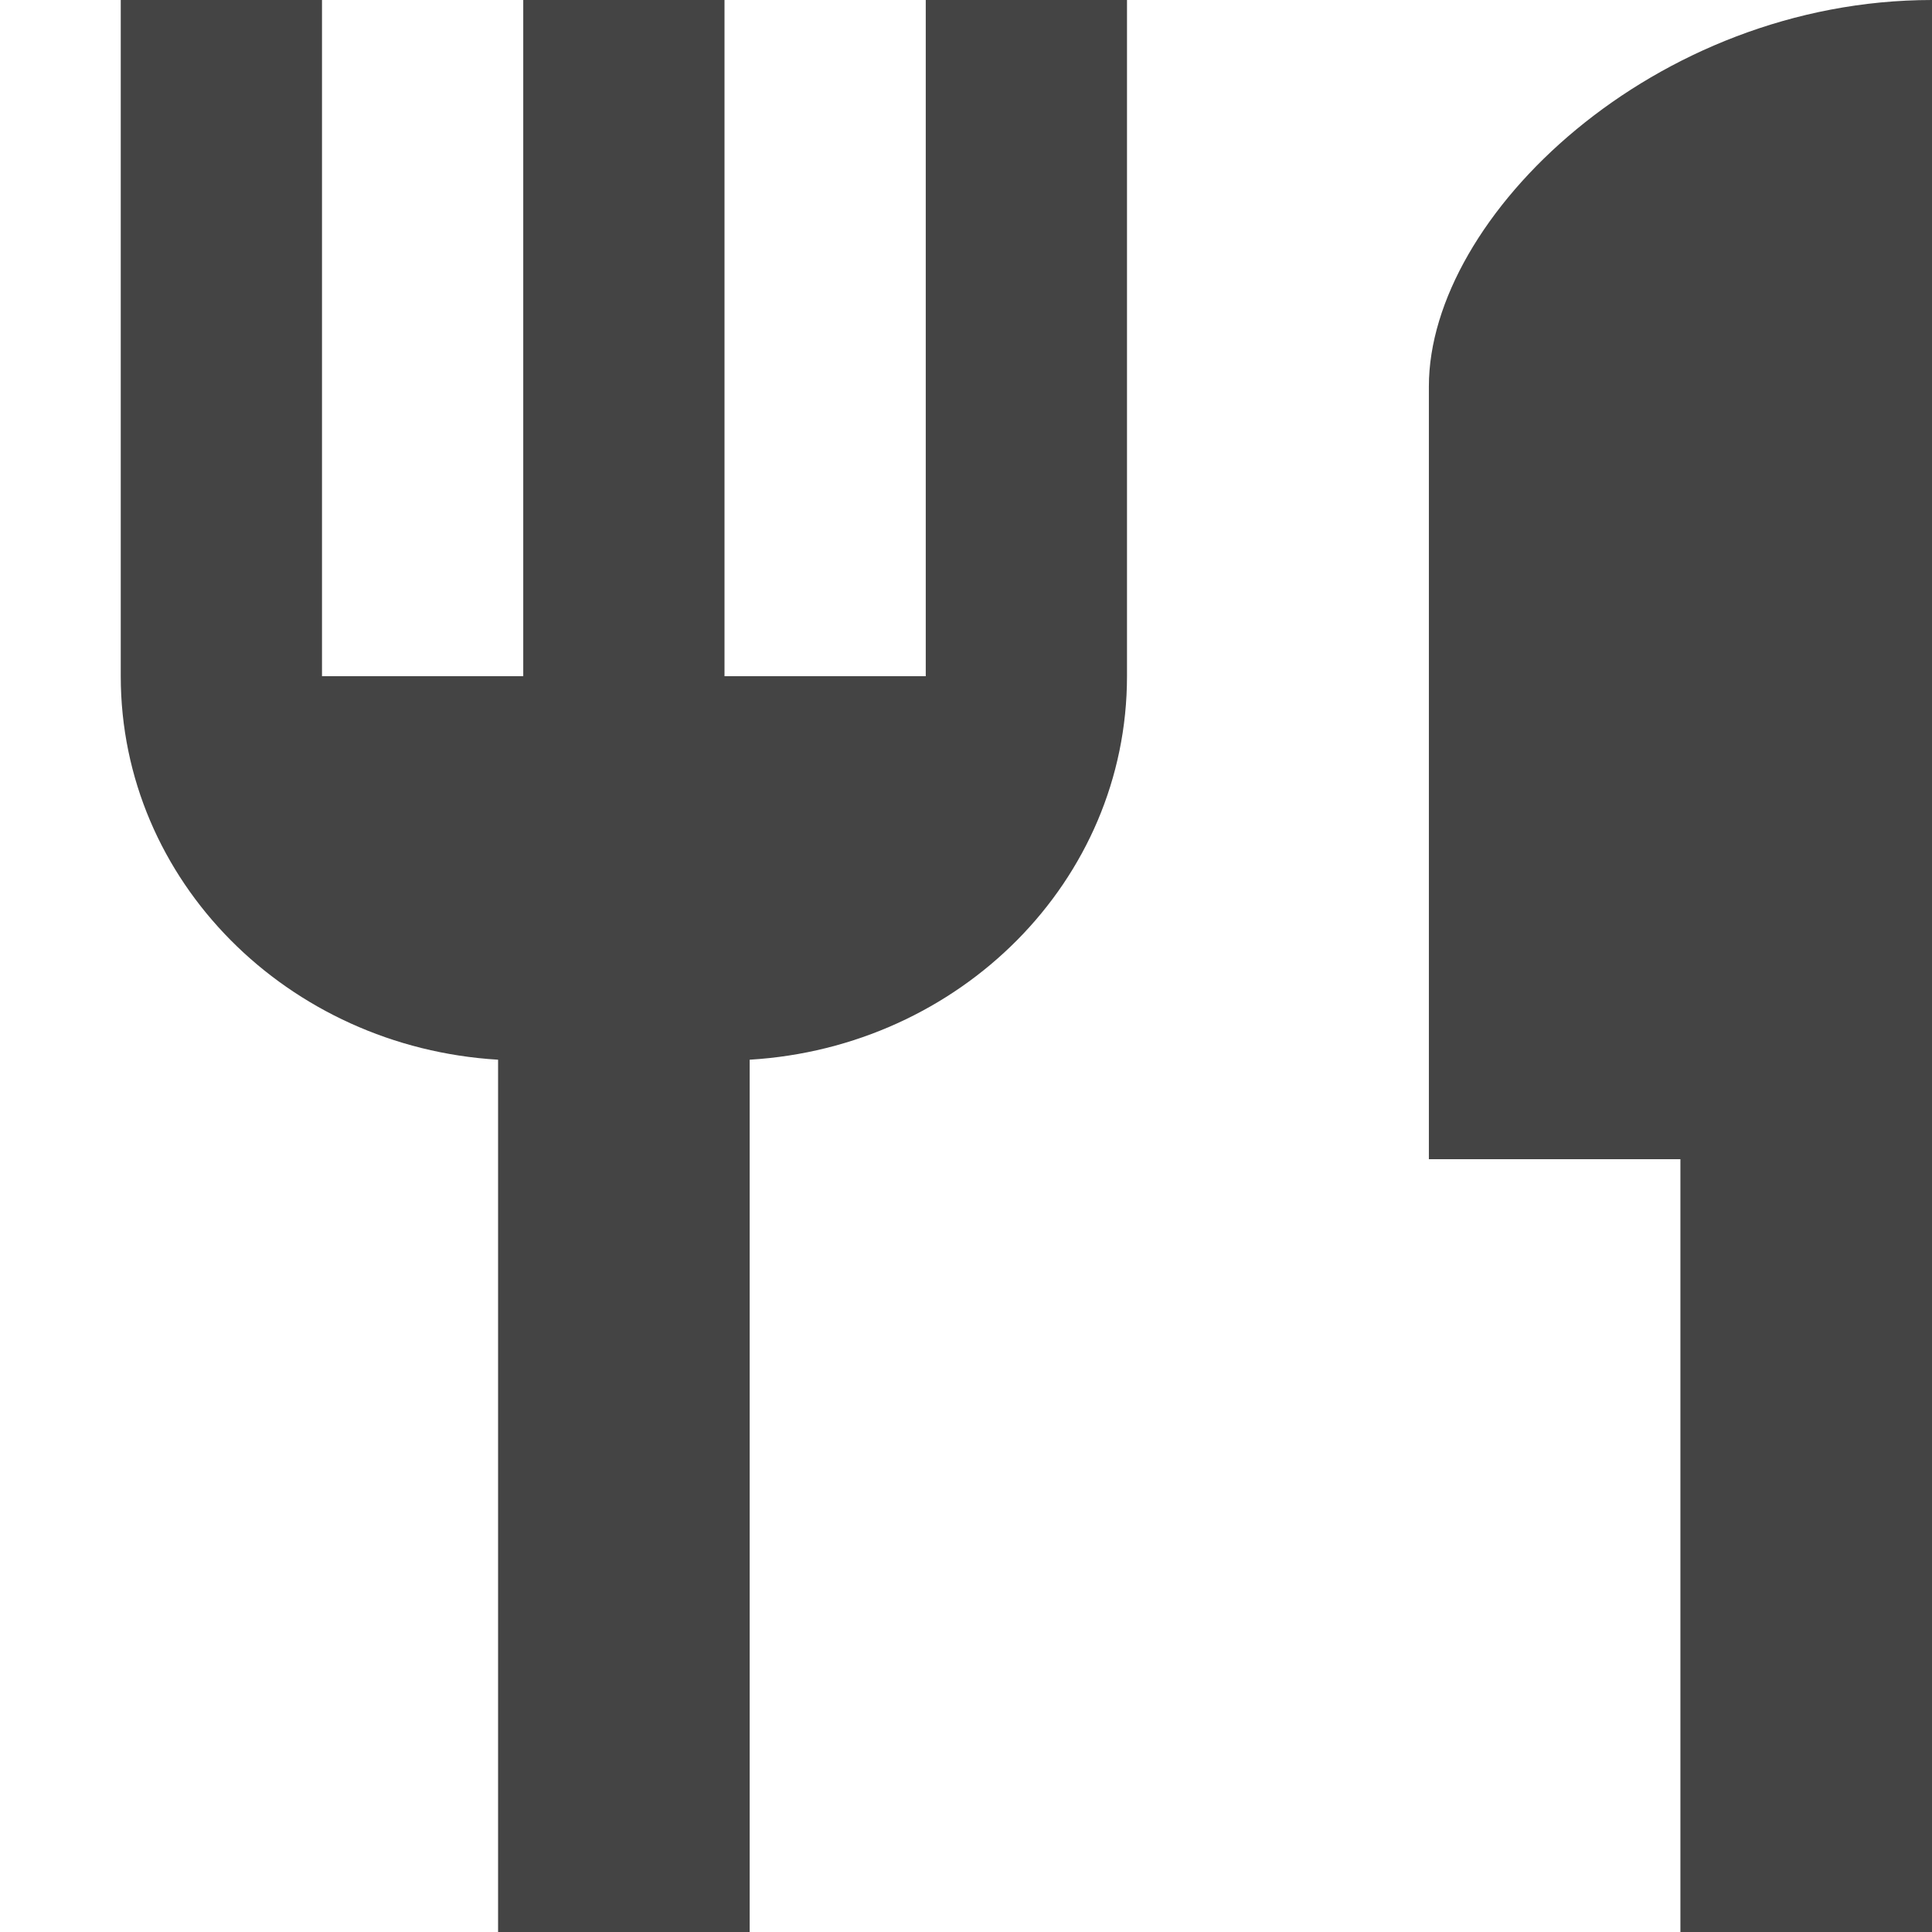
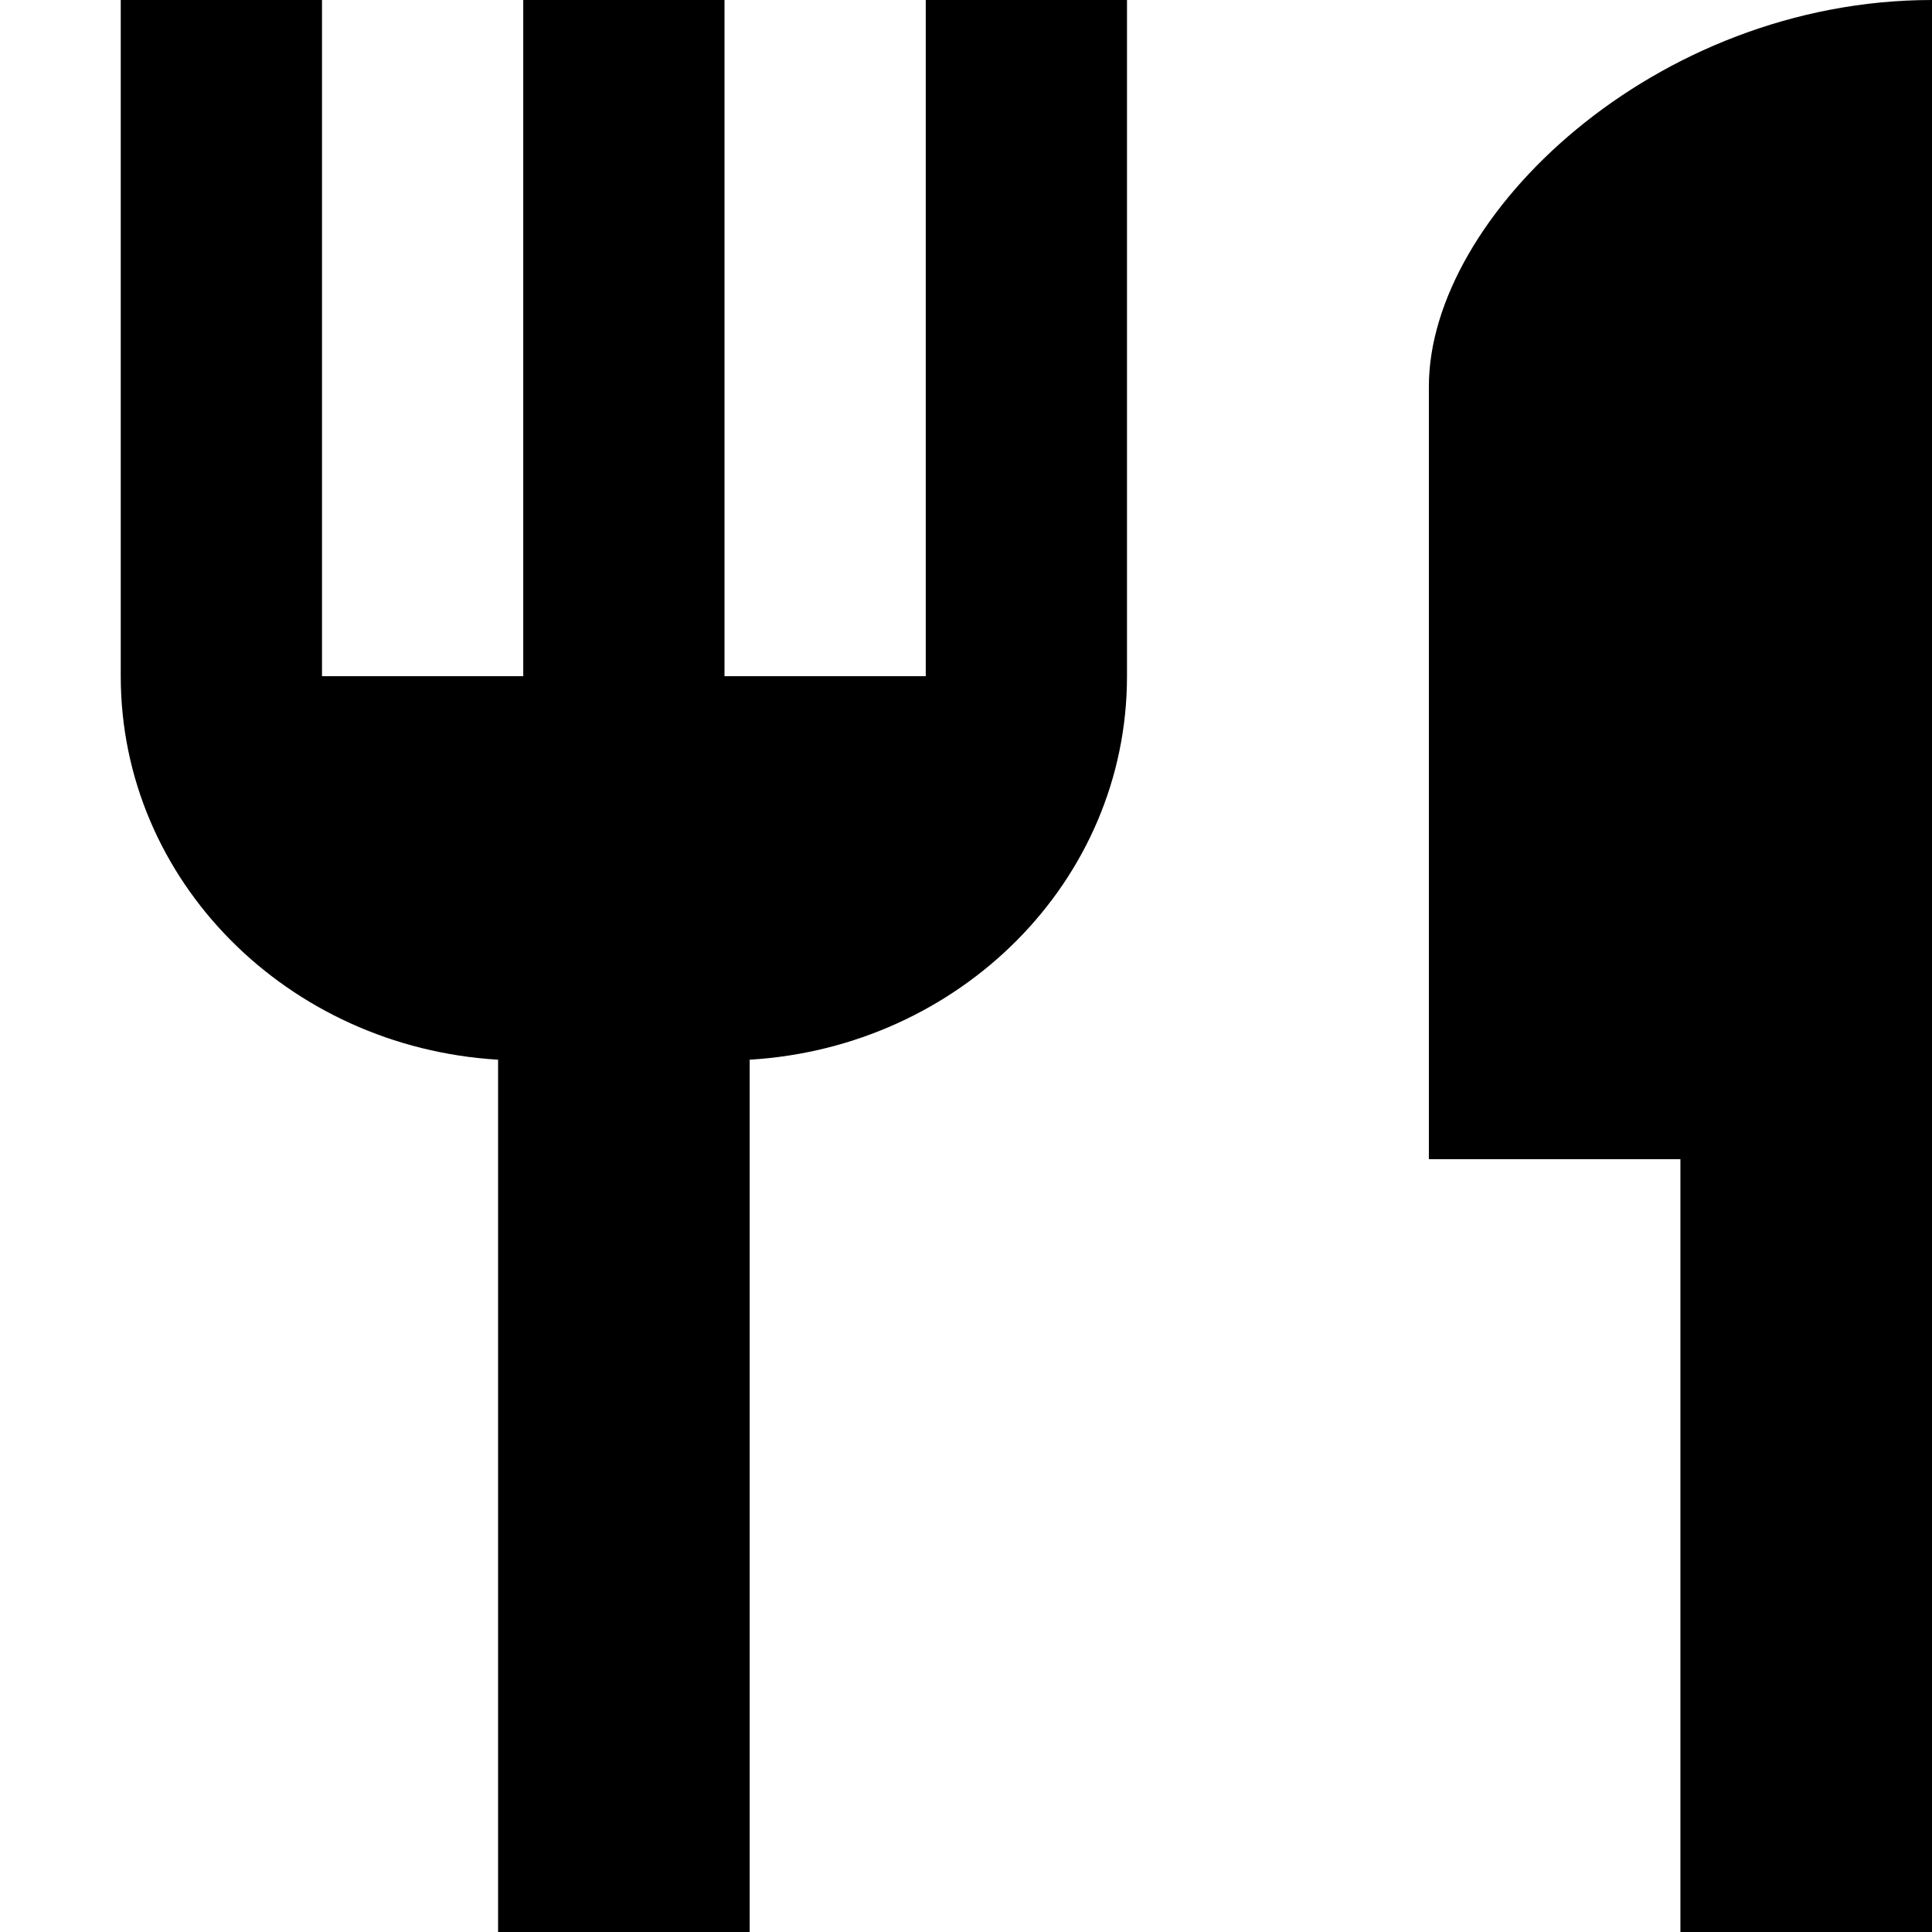
- <svg xmlns="http://www.w3.org/2000/svg" width="36" height="36" viewBox="0 0 36 36" fill="none">
-   <path fill-rule="evenodd" clip-rule="evenodd" d="M13.5 12.6H17.25V0H21V12.6C21 16.416 17.887 19.512 13.969 19.746V36H9.281V19.746C5.362 19.512 2.25 16.416 2.25 12.6V0H6V12.6H9.75V0H13.5V12.6ZM26.625 21.6V7.2C26.625 4.032 30.825 0 36 0V36H31.312V21.6H26.625Z" fill="#444444" />
+ <svg xmlns="http://www.w3.org/2000/svg" preserveAspectRatio="xMidYMid meet" viewBox="0 0 36 36" fill="currentColor">
+   <path fill-rule="evenodd" clip-rule="evenodd" d="M13.5 12.6H17.25V0H21V12.6C21 16.416 17.887 19.512 13.969 19.746V36H9.281V19.746C5.362 19.512 2.25 16.416 2.25 12.6V0H6V12.6H9.75V0H13.5V12.6ZM26.625 21.6V7.2C26.625 4.032 30.825 0 36 0V36H31.312V21.6H26.625Z" fill="currentColor" />
</svg>
